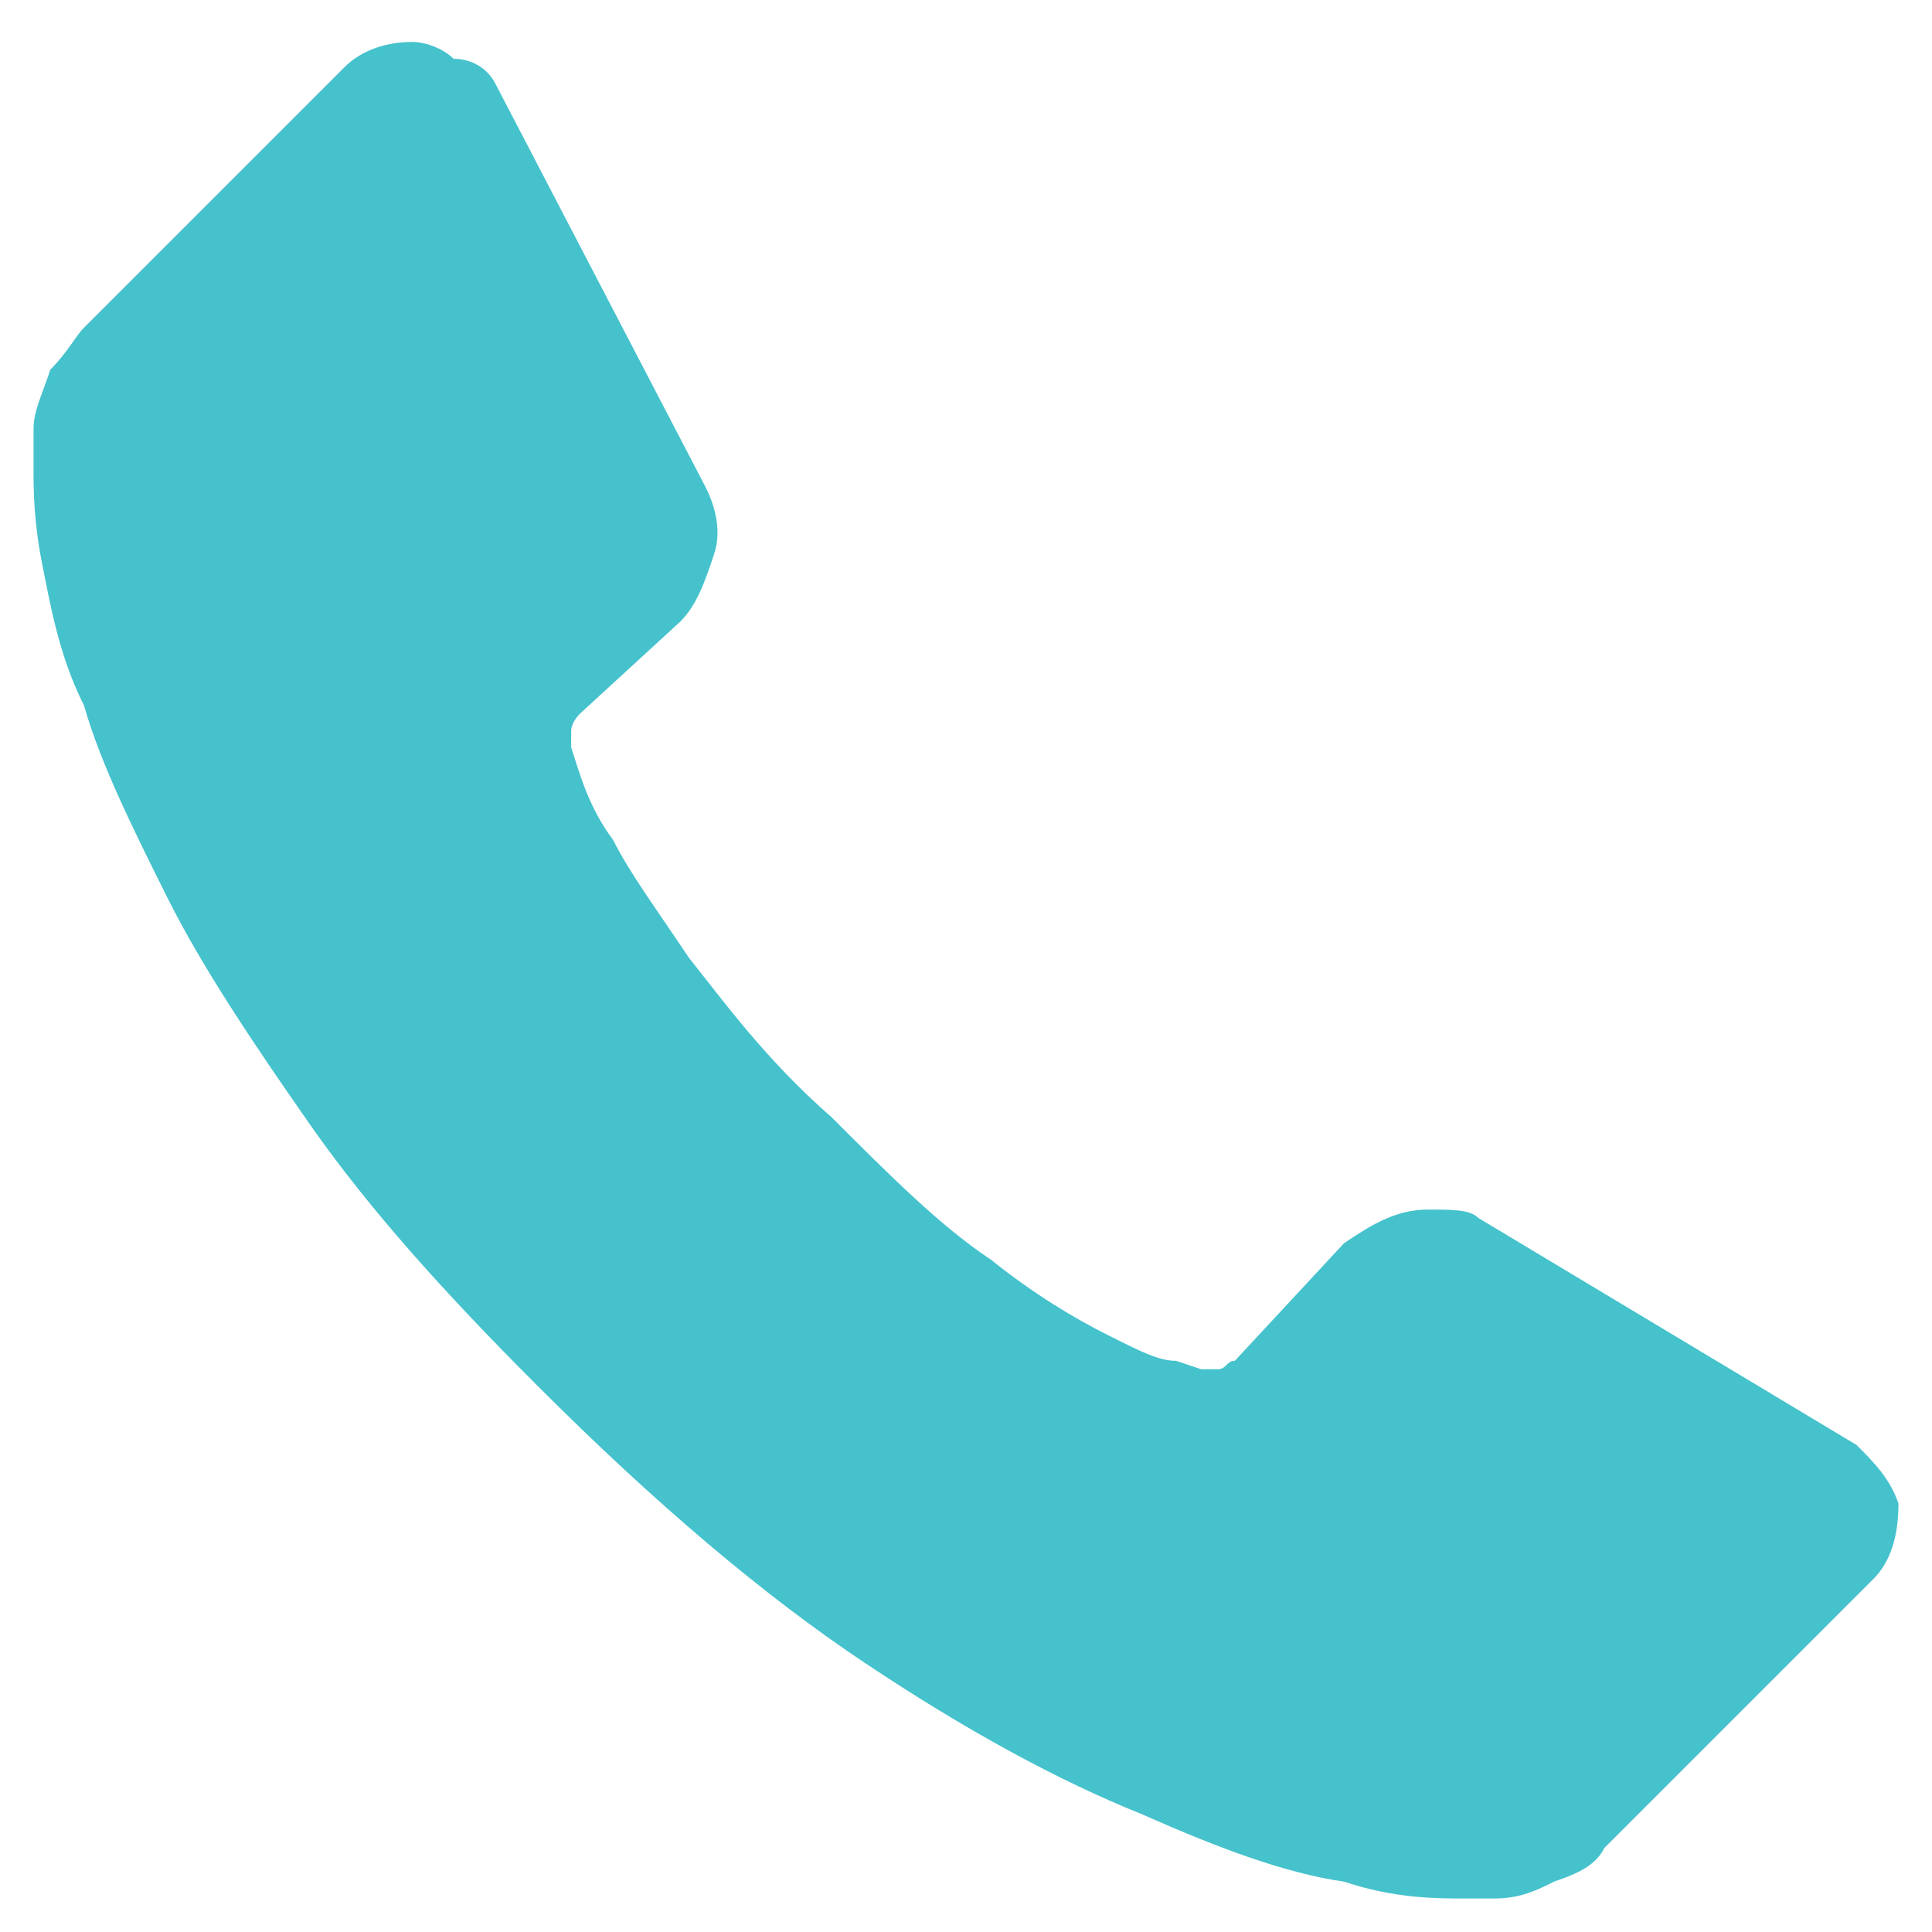
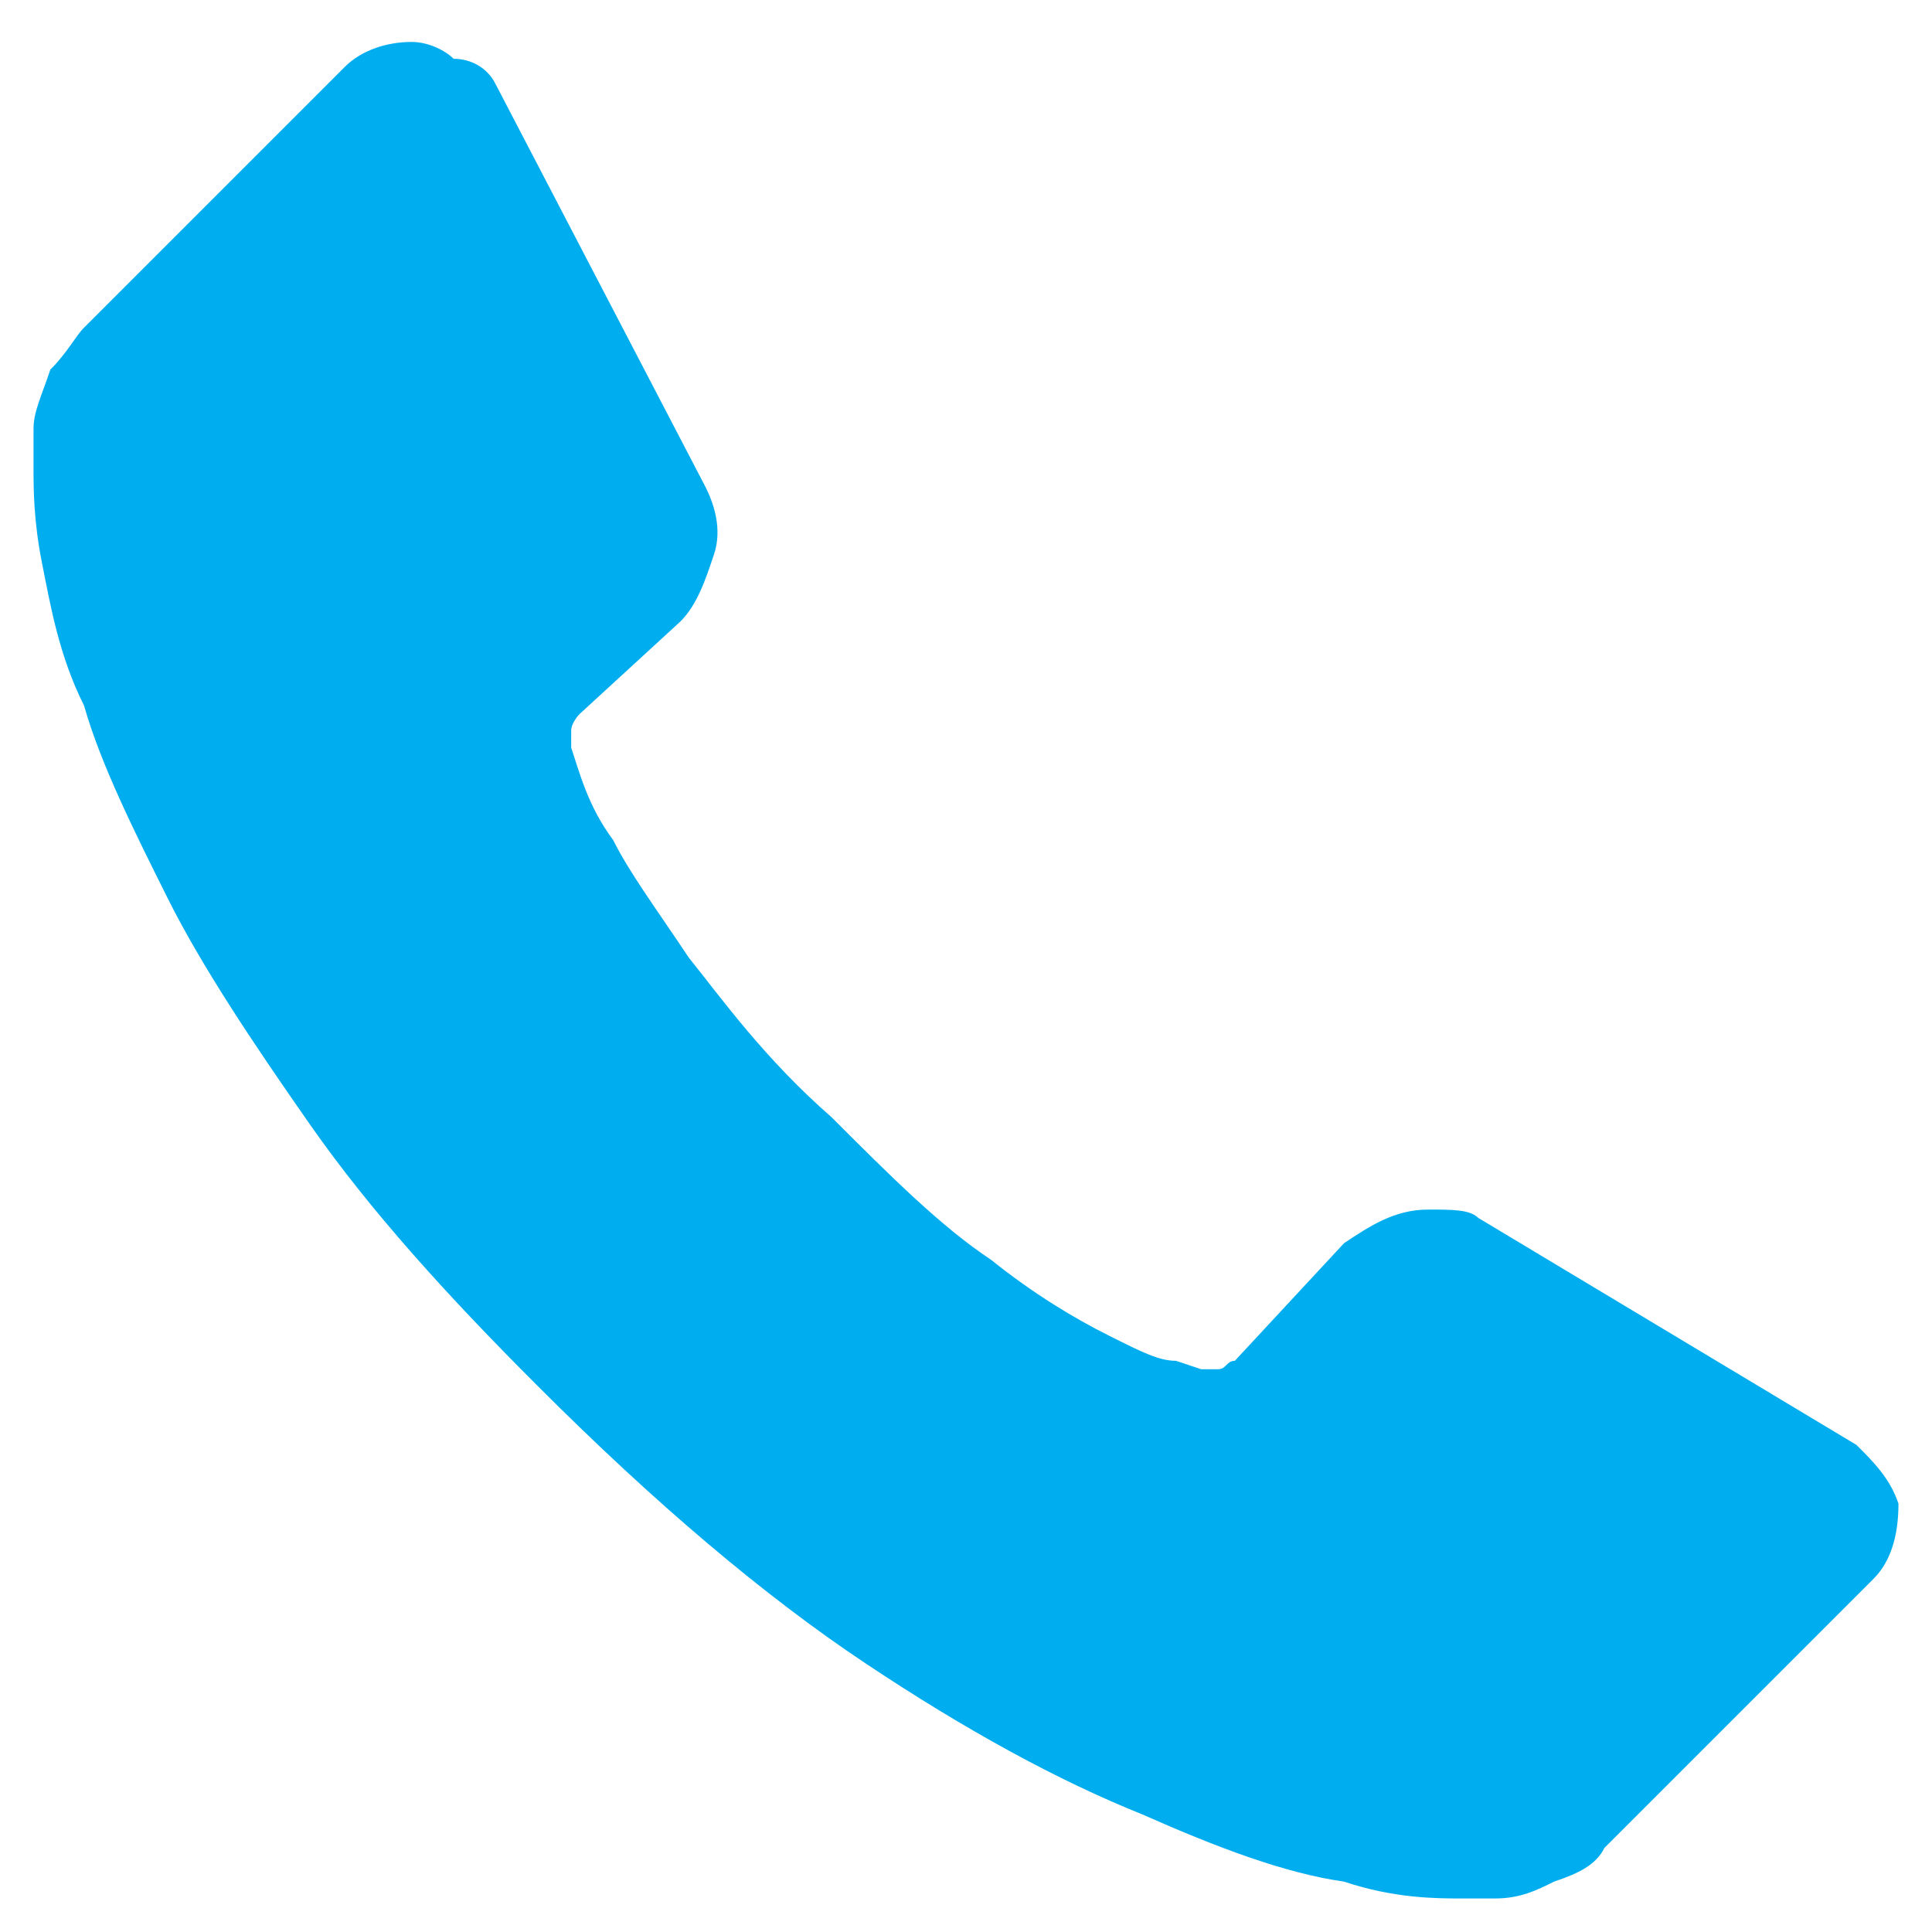
<svg xmlns="http://www.w3.org/2000/svg" width="14px" height="14px" viewBox="0 0 14 14" version="1.1">
  <defs />
  <g id="SmartCLIQZ" stroke="none" stroke-width="1" fill="none" fill-rule="evenodd">
-     <g id="Generic-EZ---Telecommunications" transform="translate(-20, -145)" fill="#45C2CC">
+     <g id="Generic-EZ---Telecommunications" transform="translate(-20, -145)" fill="#00AEF0">
      <g id="phone" transform="translate(20, 145)">
        <path d="M13.757,10.896 C13.757,11.139 13.696,11.322 13.574,11.443 L11.626,13.391 C11.565,13.513 11.443,13.574 11.261,13.635 C11.139,13.696 11.017,13.757 10.835,13.757 L10.774,13.757 L10.591,13.757 C10.409,13.757 10.104,13.757 9.739,13.635 C9.313,13.574 8.826,13.391 8.278,13.148 C7.67,12.904 7,12.539 6.27,12.052 C5.539,11.565 4.748,10.896 3.896,10.043 C3.226,9.374 2.678,8.765 2.252,8.157 C1.826,7.548 1.461,7 1.217,6.513 C0.974,6.026 0.73,5.539 0.609,5.113 C0.426,4.748 0.365,4.383 0.304,4.078 C0.243,3.774 0.243,3.53 0.243,3.409 L0.243,3.104 C0.243,2.983 0.304,2.861 0.365,2.678 C0.487,2.557 0.548,2.435 0.609,2.374 L2.496,0.487 C2.617,0.365 2.8,0.304 2.983,0.304 C3.104,0.304 3.226,0.365 3.287,0.426 C3.409,0.426 3.53,0.487 3.591,0.609 L5.113,3.53 C5.174,3.652 5.235,3.835 5.174,4.017 C5.113,4.2 5.052,4.383 4.93,4.504 L4.2,5.174 C4.2,5.174 4.139,5.235 4.139,5.296 L4.139,5.417 C4.2,5.6 4.261,5.843 4.443,6.087 C4.565,6.33 4.748,6.574 4.991,6.939 C5.235,7.243 5.539,7.67 6.026,8.096 C6.452,8.522 6.817,8.887 7.183,9.13 C7.487,9.374 7.791,9.557 8.035,9.678 C8.278,9.8 8.4,9.861 8.522,9.861 L8.704,9.922 L8.826,9.922 C8.887,9.922 8.887,9.861 8.948,9.861 L9.739,9.009 C9.922,8.887 10.104,8.765 10.348,8.765 C10.53,8.765 10.652,8.765 10.713,8.826 L10.713,8.826 L13.452,10.47 C13.574,10.591 13.696,10.713 13.757,10.896 L13.757,10.896 Z" id="Shape" />
      </g>
    </g>
  </g>
</svg>
